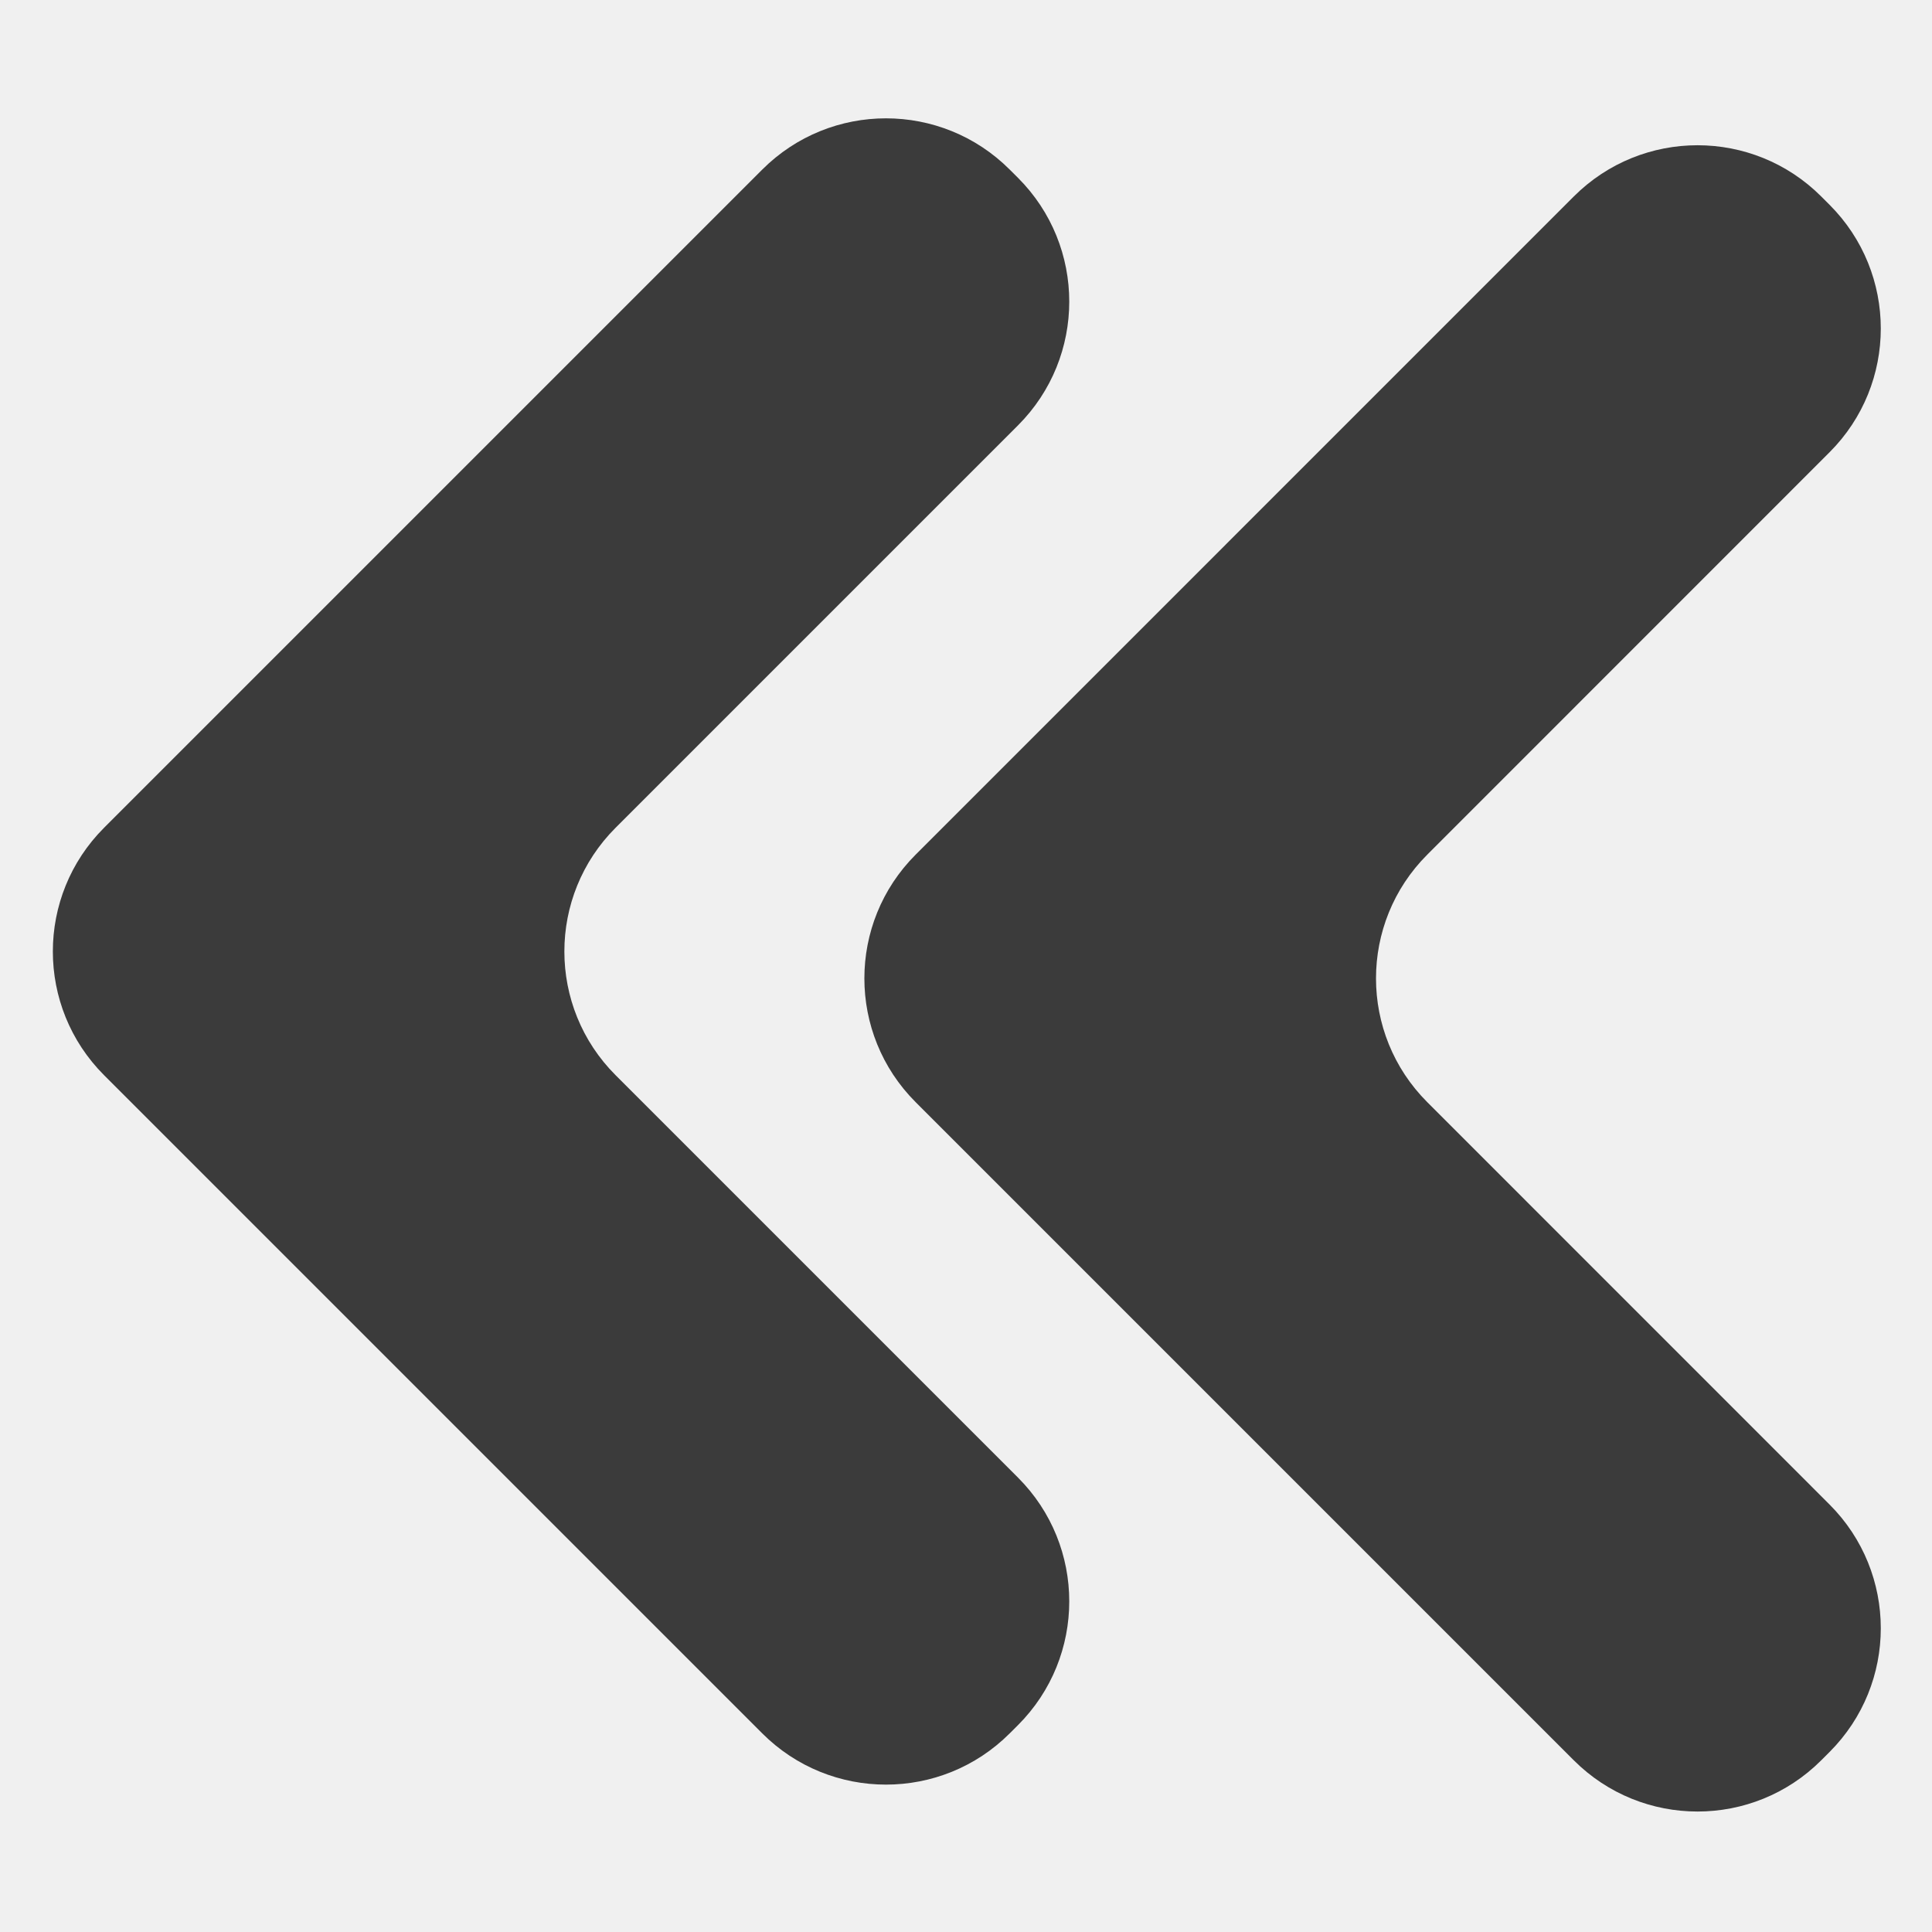
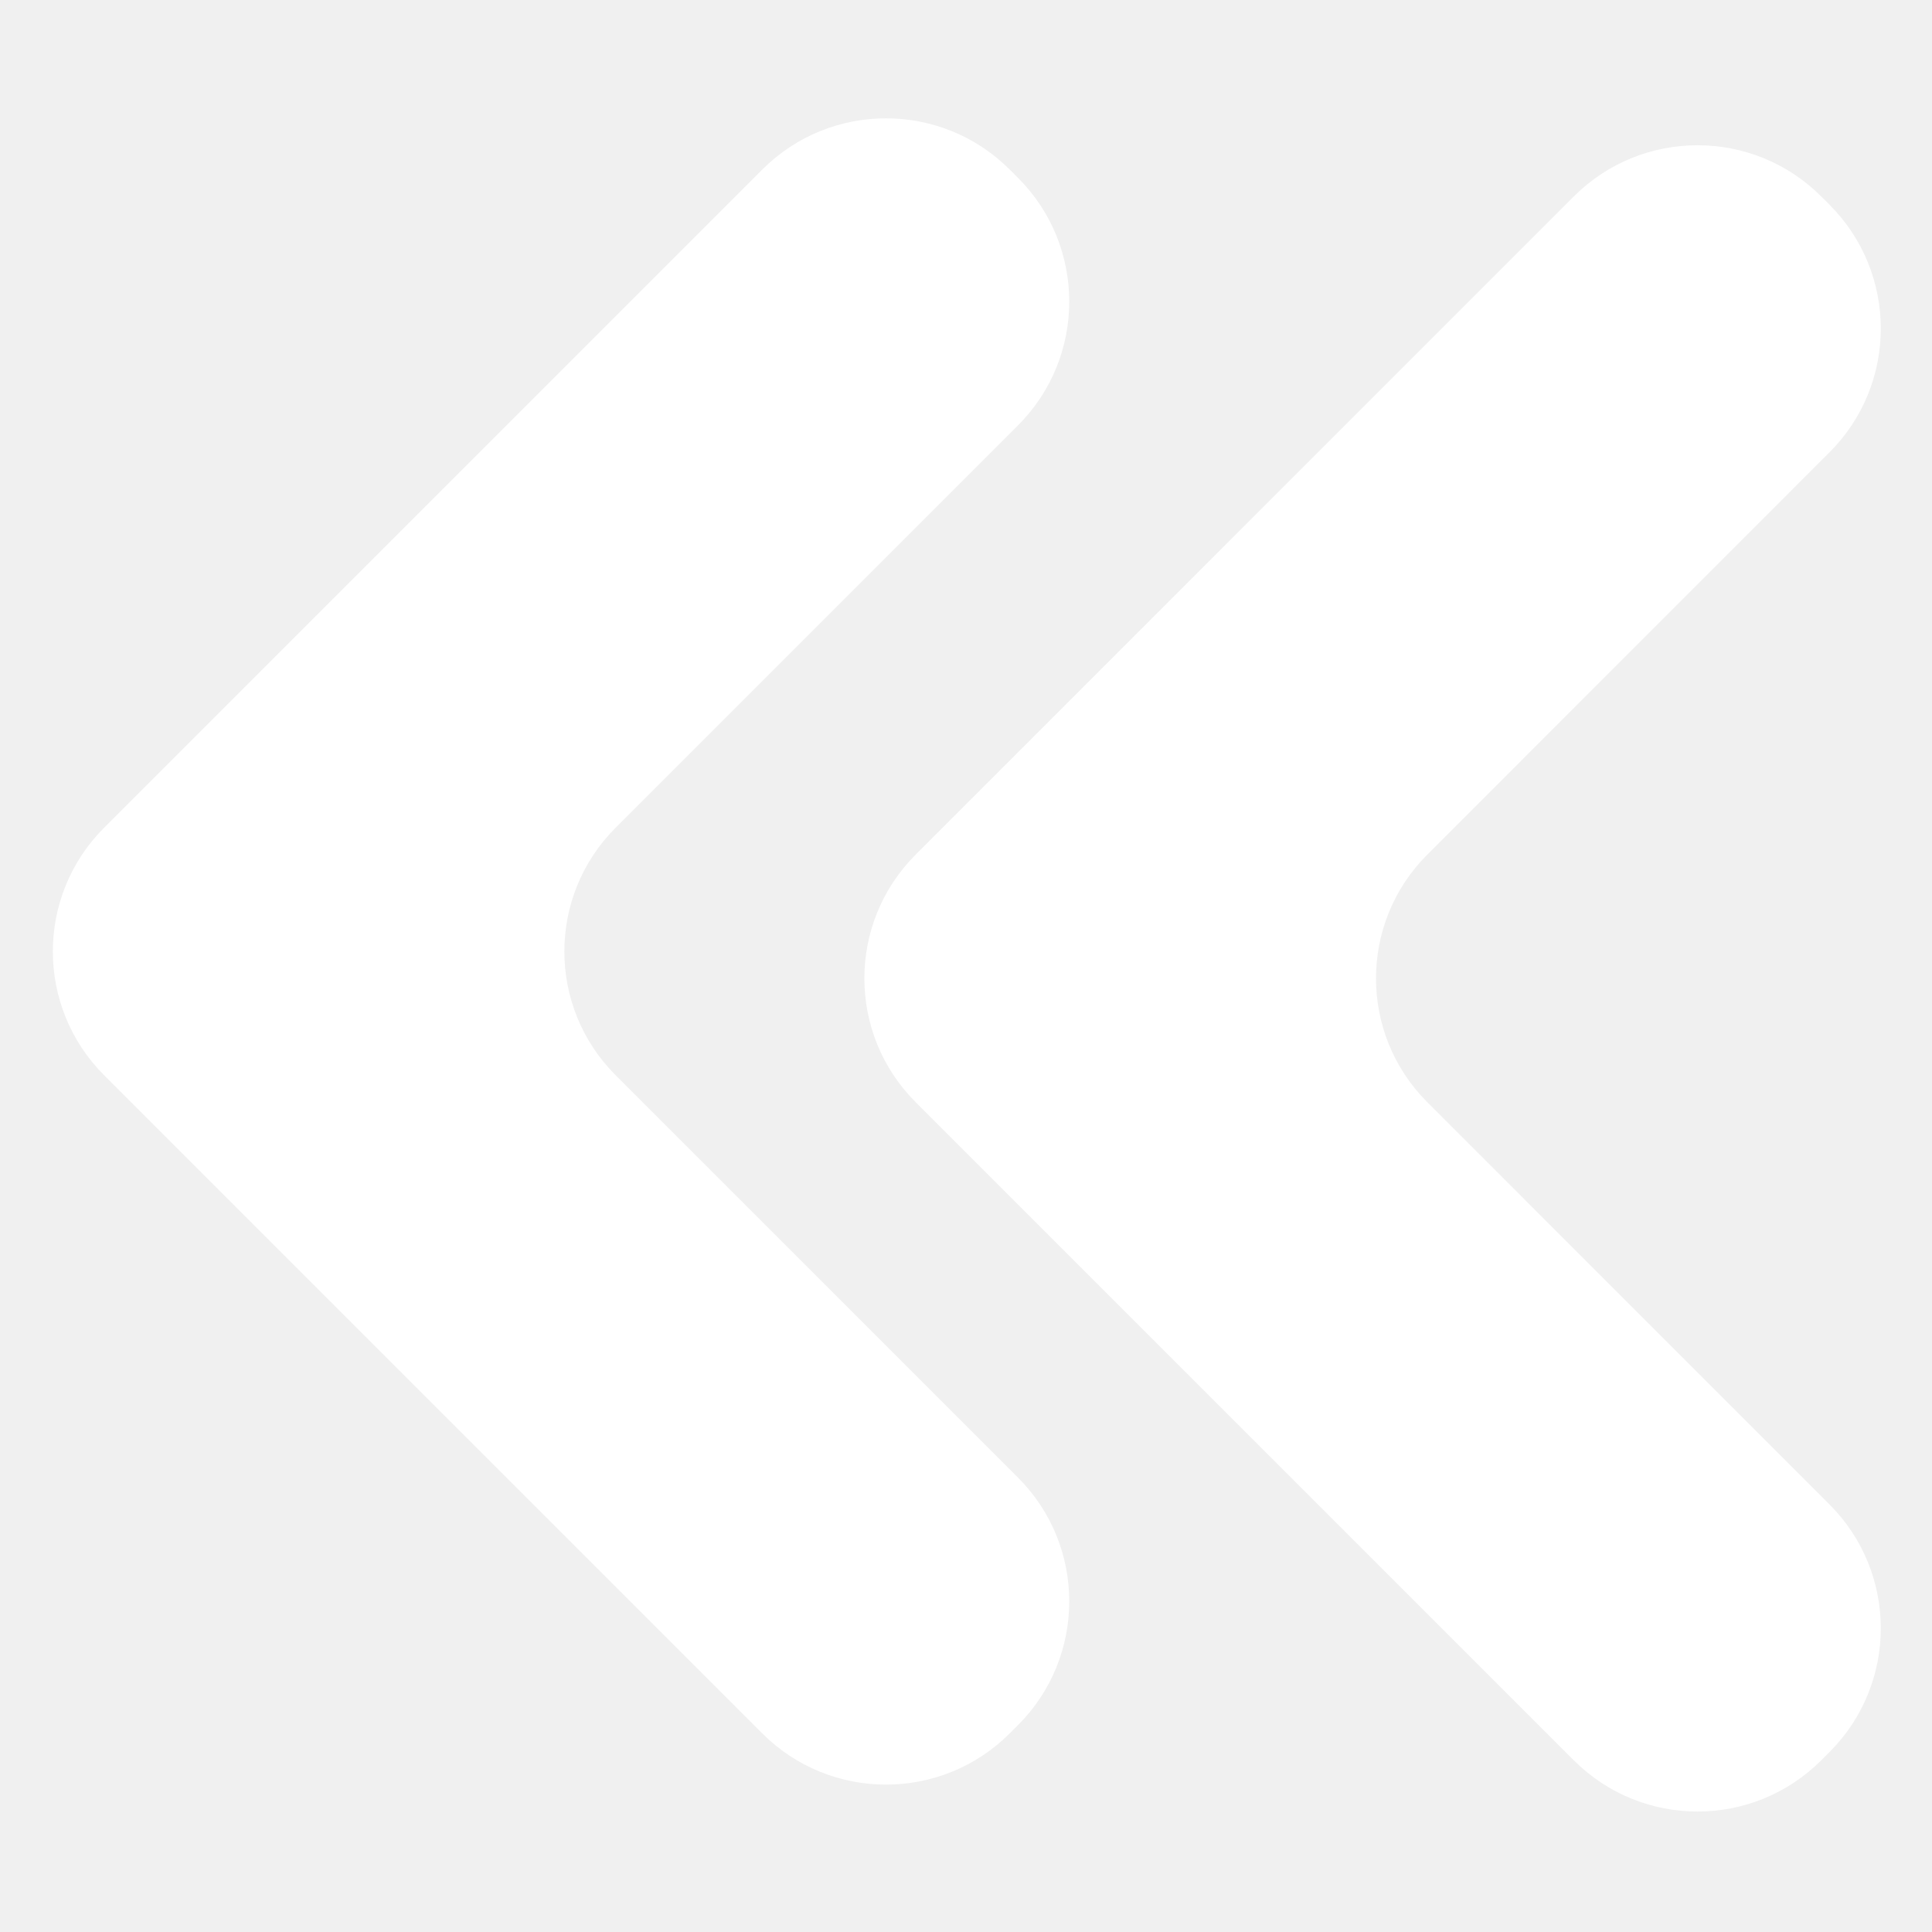
<svg xmlns="http://www.w3.org/2000/svg" viewBox="0 0 800 800">
  <defs>
    <style>
      .cls-1 {
-         fill: #3b3b3b;
+         fill: #ffffff;
      }
    </style>
  </defs>
  <g id="Слой_2" data-name="Слой 2">
    <g>
      <path class="cls-1" d="M254.92,342.74,421.53,176.13a72.47,72.47,0,0,0,0-102.49l-3.42-3.41a72.46,72.46,0,0,0-102.49,0L43.11,342.74a72.47,72.47,0,0,0,0,102.49L315.62,717.74a72.46,72.46,0,0,0,102.49,0l3.42-3.41a72.47,72.47,0,0,0,0-102.49L254.92,445.23A72.47,72.47,0,0,1,254.92,342.74Z" />
      <path class="cls-1" d="M591,353.89,757.57,187.28a72.47,72.47,0,0,0,0-102.49l-3.42-3.42a72.47,72.47,0,0,0-102.49,0L379.15,353.89a72.46,72.46,0,0,0,0,102.49L651.66,728.89a72.47,72.47,0,0,0,102.49,0l3.42-3.42a72.47,72.47,0,0,0,0-102.49L591,456.38A72.47,72.47,0,0,1,591,353.89Z" />
    </g>
  </g>
</svg>
